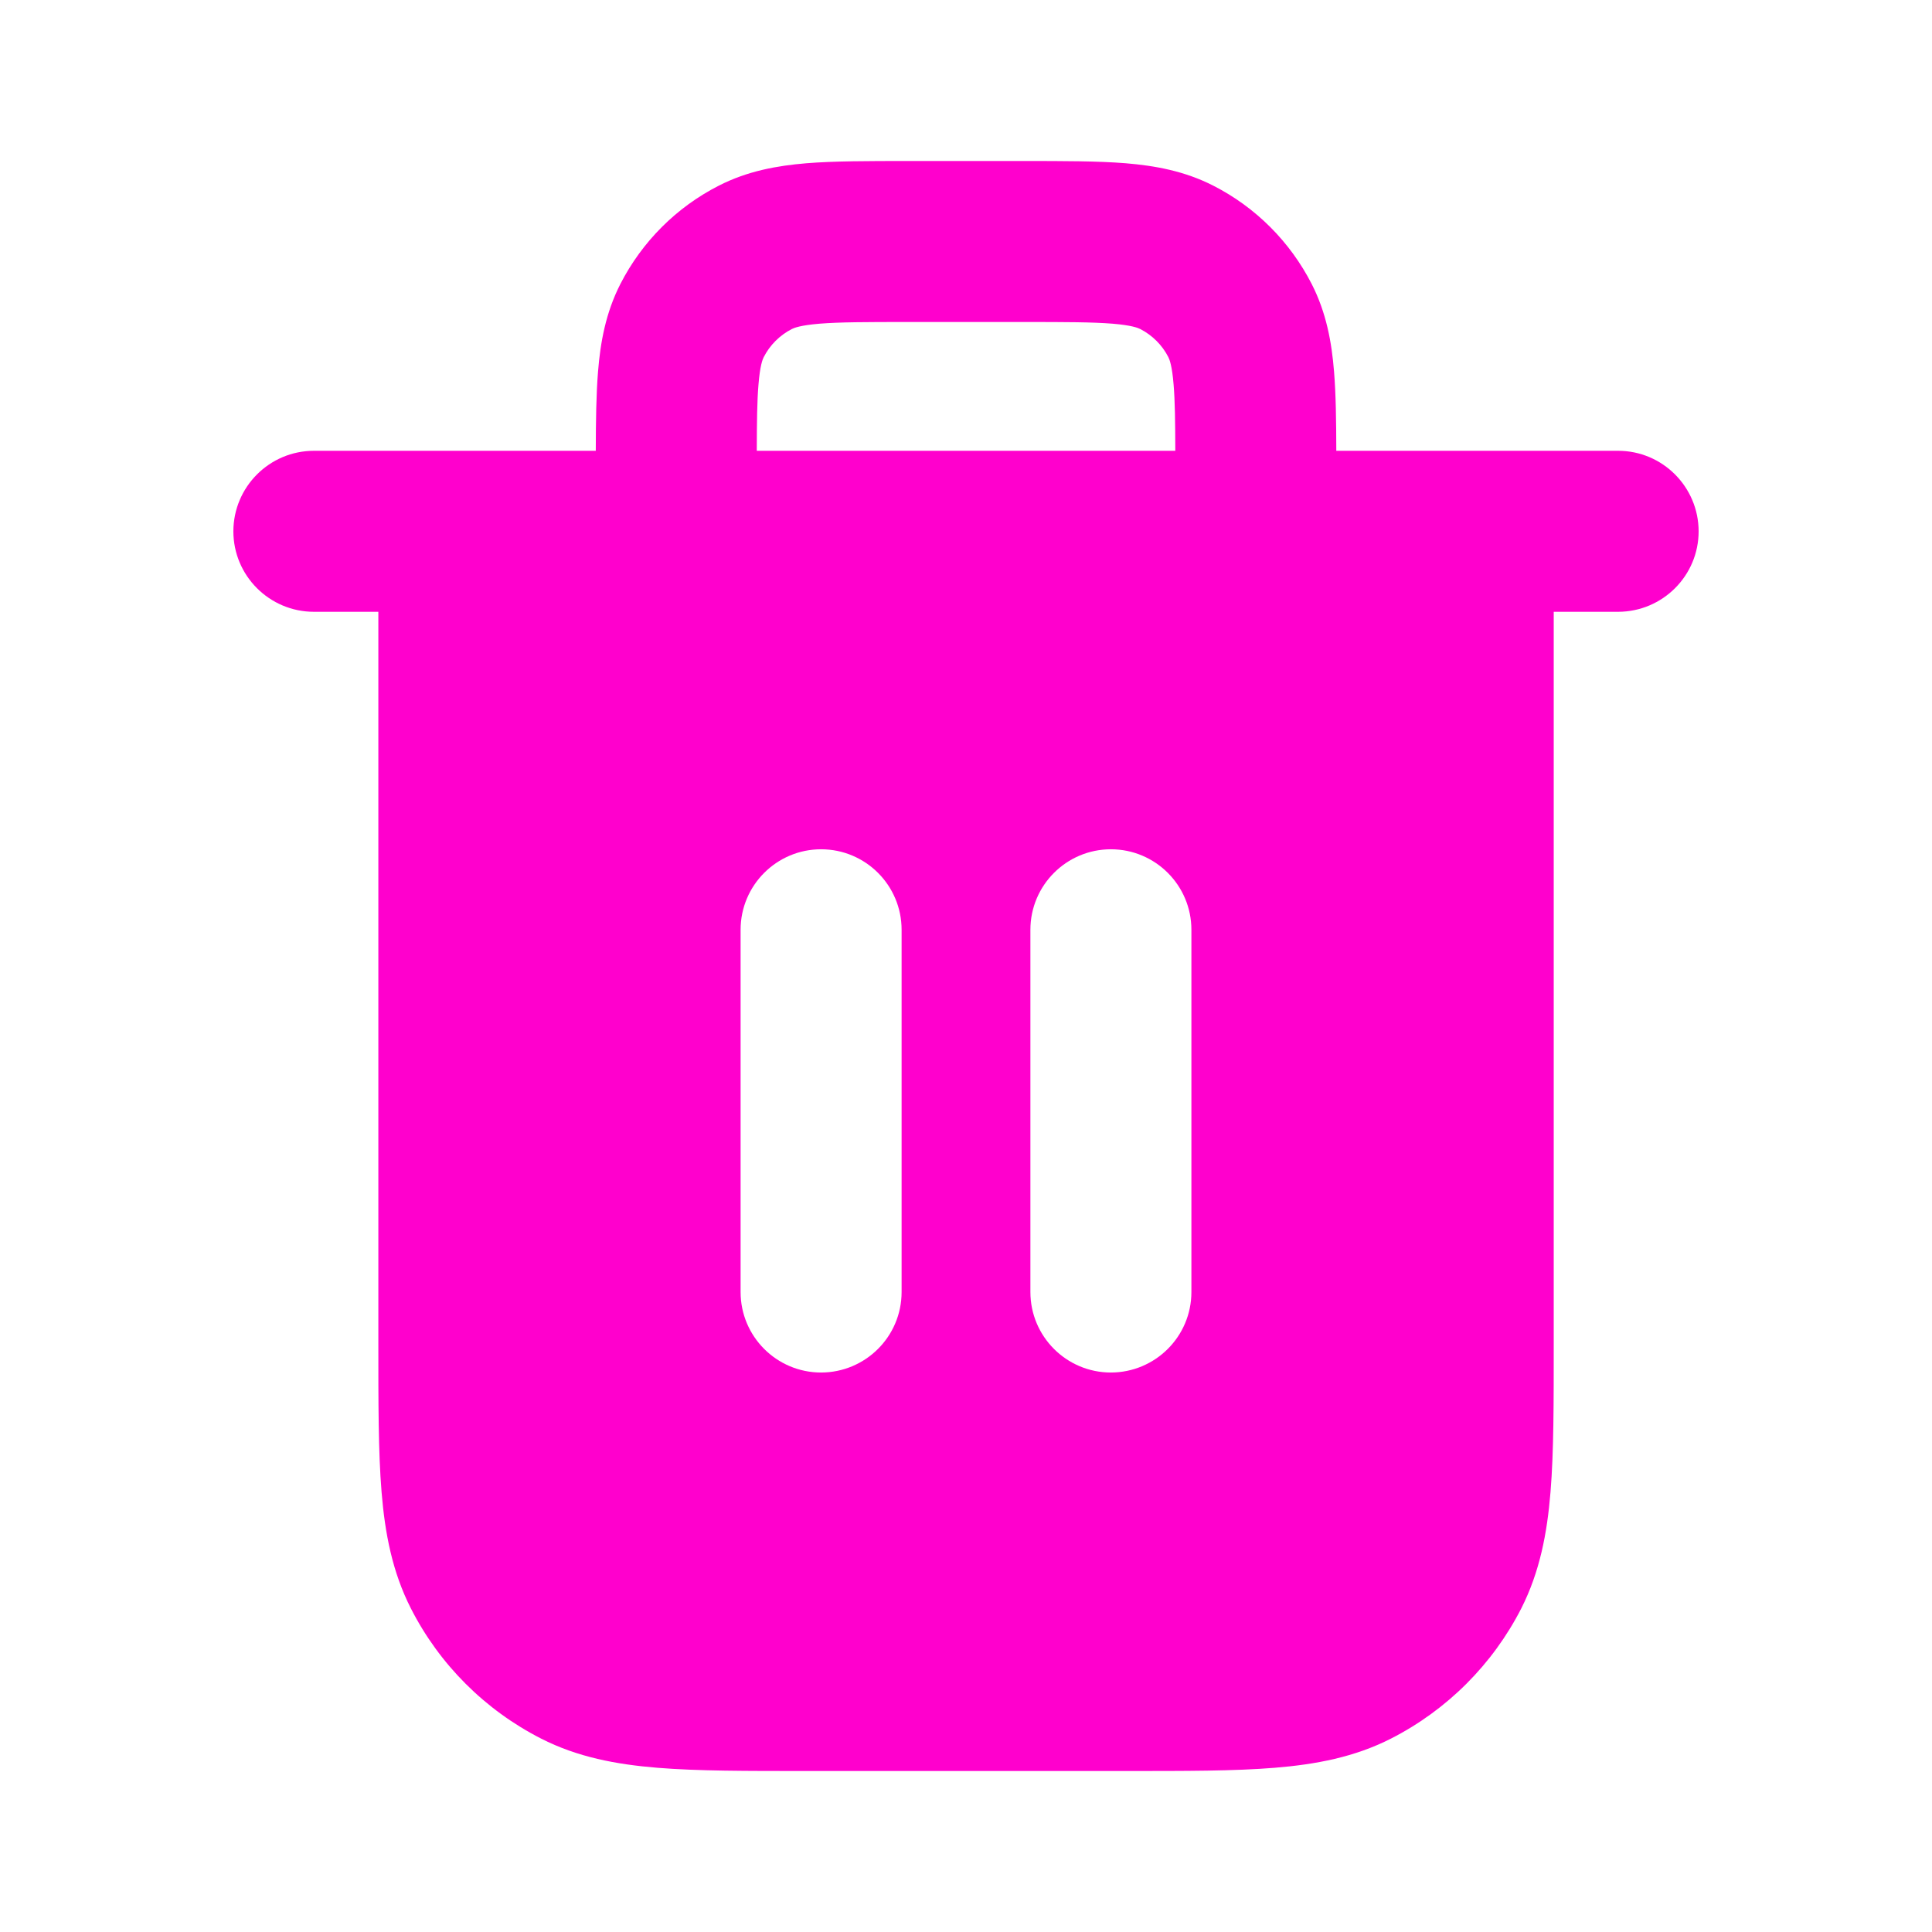
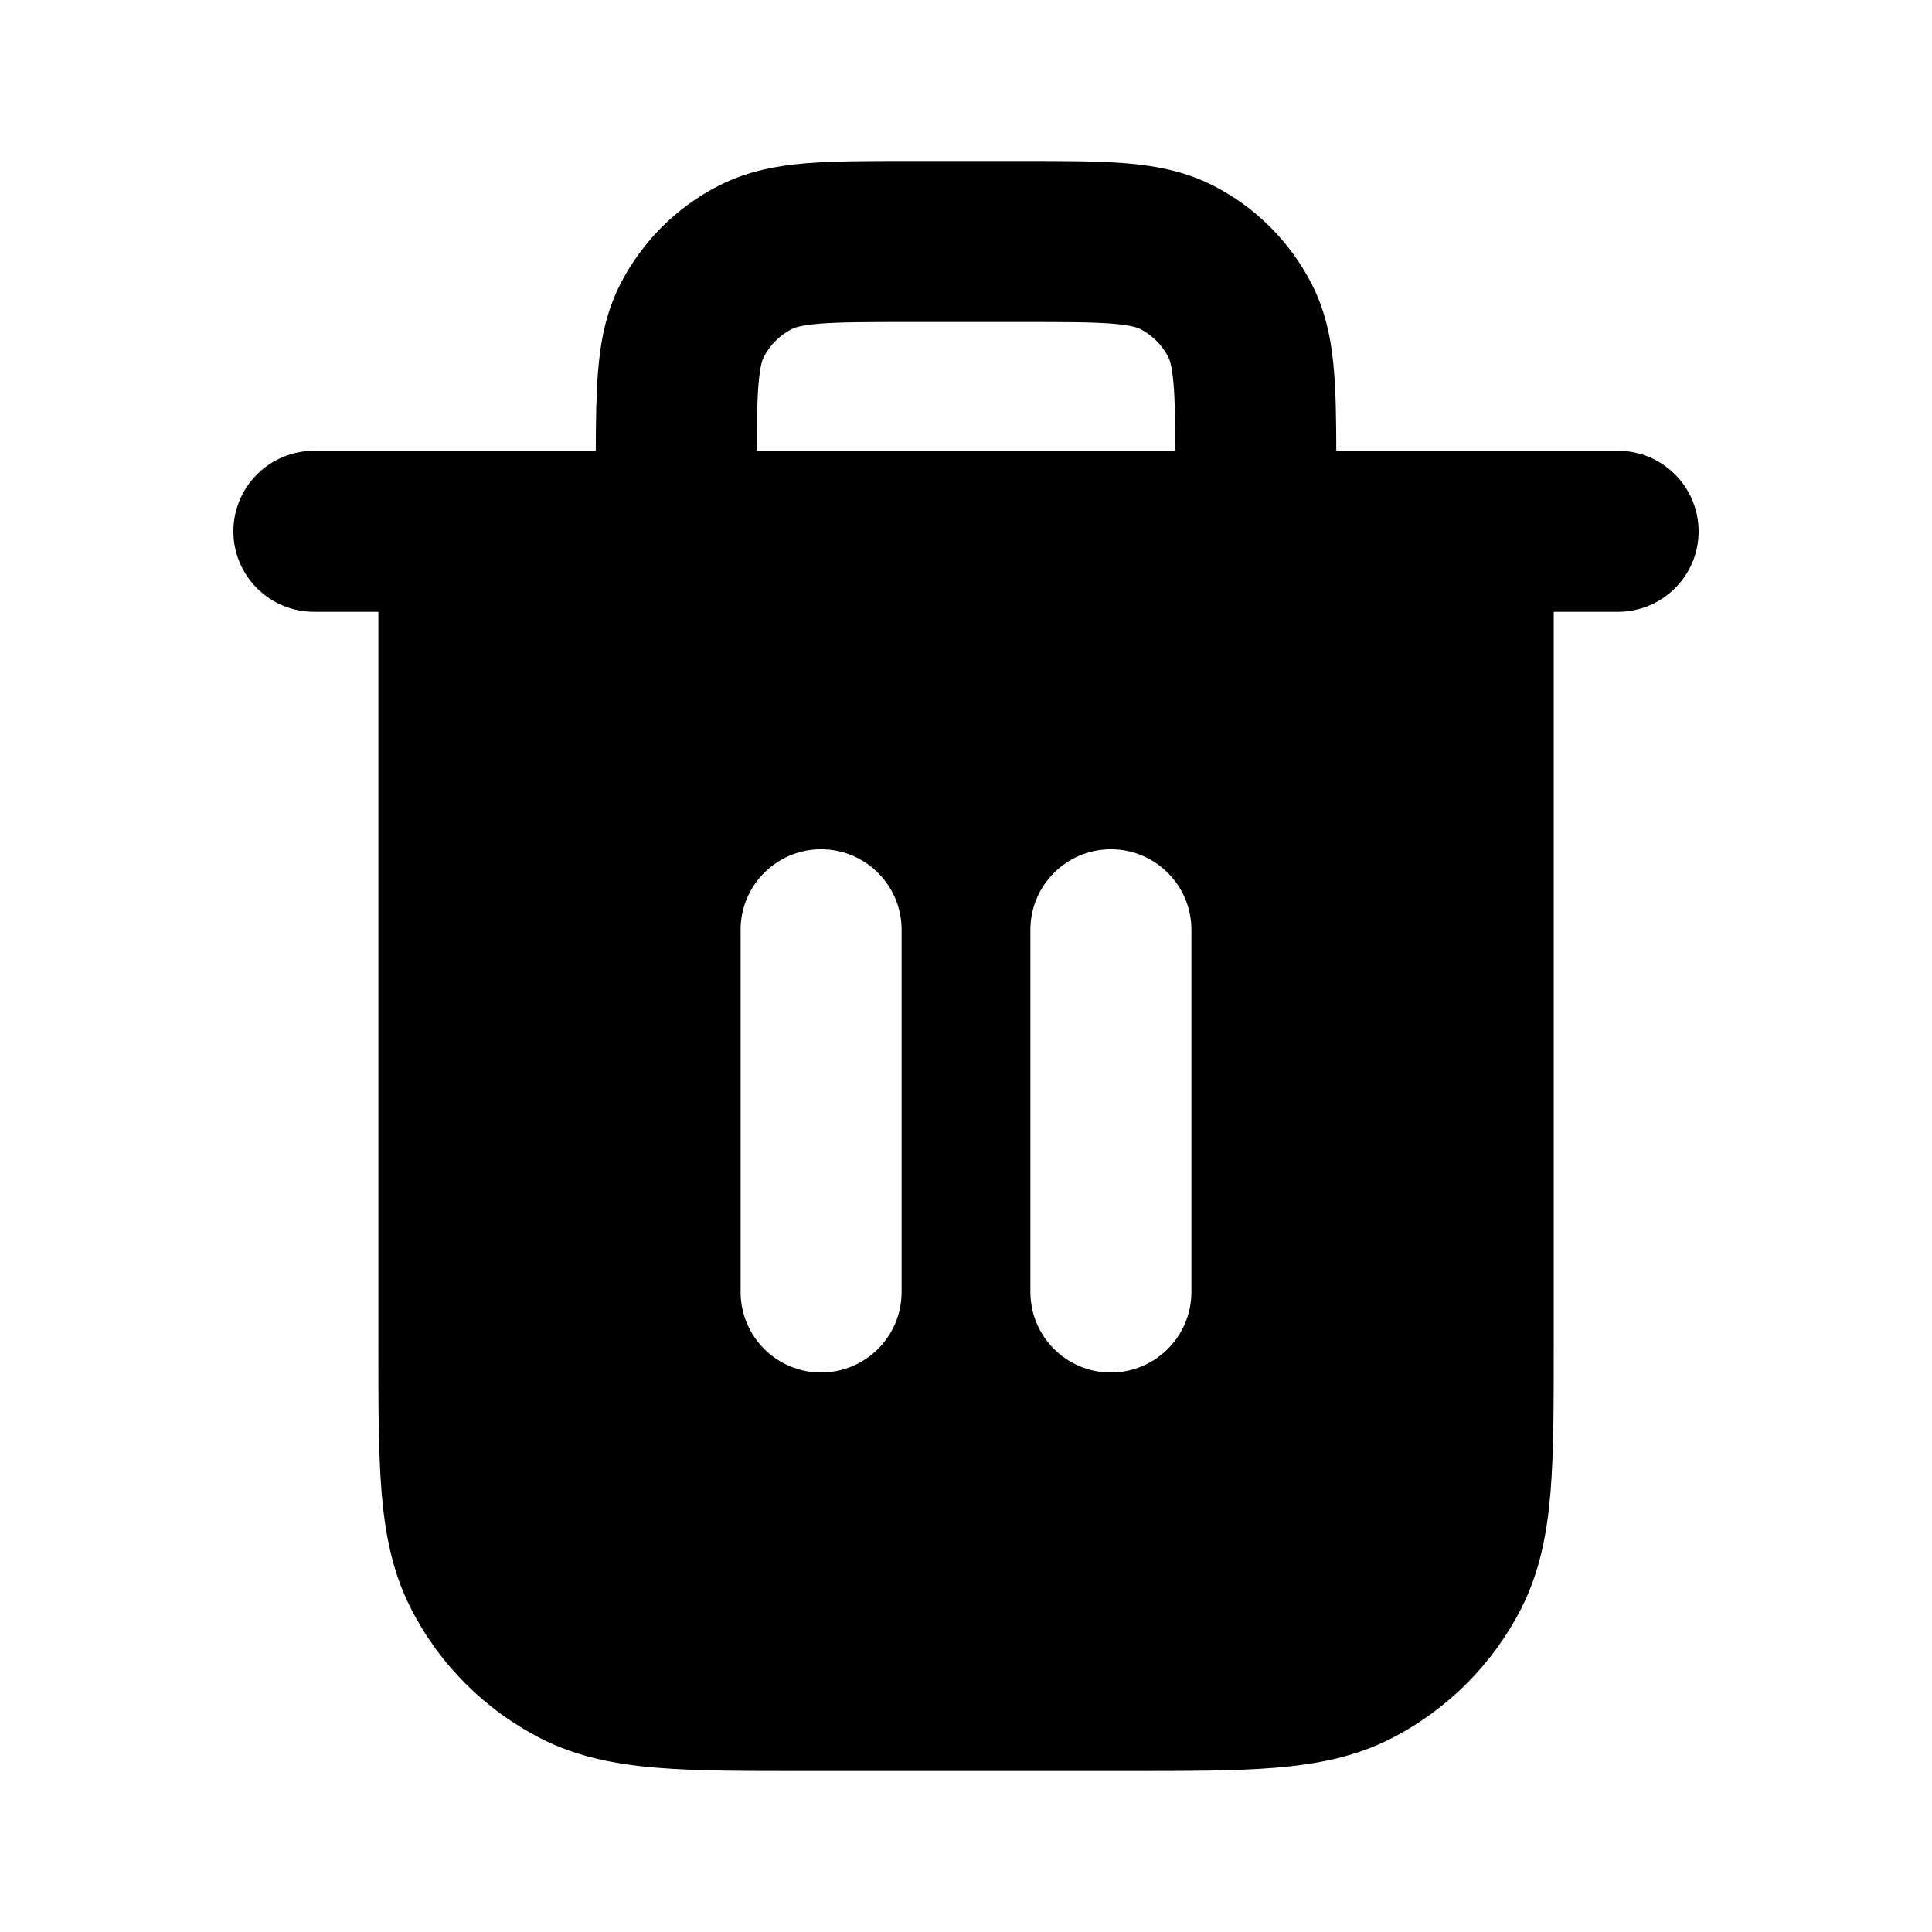
<svg xmlns="http://www.w3.org/2000/svg" width="24" height="24" viewBox="0 0 24 24" fill="none">
-   <path d="M12.721 2C13.208 2 13.634 2 13.984 2.028C14.346 2.058 14.715 2.124 15.071 2.306C15.598 2.574 16.026 3.003 16.295 3.529C16.477 3.886 16.543 4.254 16.572 4.616C16.595 4.898 16.599 5.228 16.6 5.6H20.101C20.652 5.6 21.1 6.048 21.101 6.6C21.101 7.152 20.653 7.599 20.101 7.6H19.301V16.68C19.301 17.419 19.302 18.035 19.261 18.535C19.219 19.047 19.128 19.526 18.898 19.98C18.543 20.675 17.976 21.242 17.28 21.597C16.827 21.828 16.347 21.918 15.835 21.96C15.335 22.001 14.72 22 13.98 22H10.021C9.281 22 8.666 22.001 8.166 21.96C7.654 21.918 7.174 21.828 6.721 21.597C6.025 21.242 5.458 20.676 5.104 19.98C4.873 19.526 4.782 19.047 4.74 18.535C4.699 18.035 4.7 17.419 4.7 16.68V7.6H3.9C3.348 7.6 2.899 7.152 2.899 6.6C2.9 6.048 3.348 5.6 3.9 5.6H7.401C7.402 5.228 7.406 4.898 7.429 4.616C7.458 4.254 7.524 3.886 7.706 3.529C7.975 3.003 8.403 2.574 8.93 2.306C9.286 2.124 9.655 2.058 10.017 2.028C10.367 2 10.793 2 11.28 2H12.721ZM10.2 10.55C9.648 10.55 9.2 10.998 9.2 11.55V16.05C9.2 16.602 9.648 17.05 10.2 17.05C10.752 17.049 11.2 16.602 11.2 16.05V11.55C11.2 10.998 10.752 10.55 10.2 10.55ZM13.8 10.55C13.248 10.55 12.8 10.998 12.8 11.55V16.05C12.8 16.602 13.248 17.05 13.8 17.05C14.352 17.049 14.8 16.602 14.8 16.05V11.55C14.8 10.998 14.352 10.55 13.8 10.55ZM11.28 4C10.76 4 10.43 4.001 10.18 4.021C9.942 4.041 9.865 4.073 9.837 4.087C9.687 4.164 9.564 4.286 9.487 4.437C9.473 4.465 9.441 4.541 9.422 4.779C9.405 4.981 9.402 5.235 9.401 5.6H14.6C14.599 5.235 14.596 4.981 14.579 4.779C14.56 4.542 14.528 4.465 14.514 4.437C14.437 4.286 14.314 4.164 14.164 4.087C14.136 4.073 14.059 4.041 13.821 4.021C13.571 4.001 13.241 4 12.721 4H11.28Z" fill="#FF00CD" />
+   <path d="M12.721 2C13.208 2 13.634 2 13.984 2.028C14.346 2.058 14.715 2.124 15.071 2.306C15.598 2.574 16.026 3.003 16.295 3.529C16.477 3.886 16.543 4.254 16.572 4.616C16.595 4.898 16.599 5.228 16.6 5.6H20.101C20.652 5.6 21.1 6.048 21.101 6.6C21.101 7.152 20.653 7.599 20.101 7.6H19.301V16.68C19.301 17.419 19.302 18.035 19.261 18.535C19.219 19.047 19.128 19.526 18.898 19.98C18.543 20.675 17.976 21.242 17.28 21.597C16.827 21.828 16.347 21.918 15.835 21.96C15.335 22.001 14.72 22 13.98 22H10.021C9.281 22 8.666 22.001 8.166 21.96C7.654 21.918 7.174 21.828 6.721 21.597C6.025 21.242 5.458 20.676 5.104 19.98C4.873 19.526 4.782 19.047 4.74 18.535C4.699 18.035 4.7 17.419 4.7 16.68V7.6H3.9C3.348 7.6 2.899 7.152 2.899 6.6C2.9 6.048 3.348 5.6 3.9 5.6H7.401C7.402 5.228 7.406 4.898 7.429 4.616C7.458 4.254 7.524 3.886 7.706 3.529C7.975 3.003 8.403 2.574 8.93 2.306C9.286 2.124 9.655 2.058 10.017 2.028C10.367 2 10.793 2 11.28 2H12.721ZM10.2 10.55C9.648 10.55 9.2 10.998 9.2 11.55V16.05C9.2 16.602 9.648 17.05 10.2 17.05C10.752 17.049 11.2 16.602 11.2 16.05V11.55C11.2 10.998 10.752 10.55 10.2 10.55ZM13.8 10.55C13.248 10.55 12.8 10.998 12.8 11.55V16.05C12.8 16.602 13.248 17.05 13.8 17.05C14.352 17.049 14.8 16.602 14.8 16.05V11.55C14.8 10.998 14.352 10.55 13.8 10.55ZM11.28 4C10.76 4 10.43 4.001 10.18 4.021C9.942 4.041 9.865 4.073 9.837 4.087C9.687 4.164 9.564 4.286 9.487 4.437C9.473 4.465 9.441 4.541 9.422 4.779C9.405 4.981 9.402 5.235 9.401 5.6H14.6C14.599 5.235 14.596 4.981 14.579 4.779C14.56 4.542 14.528 4.465 14.514 4.437C14.437 4.286 14.314 4.164 14.164 4.087C14.136 4.073 14.059 4.041 13.821 4.021C13.571 4.001 13.241 4 12.721 4H11.28Z" fill="currentColor" />
</svg>
